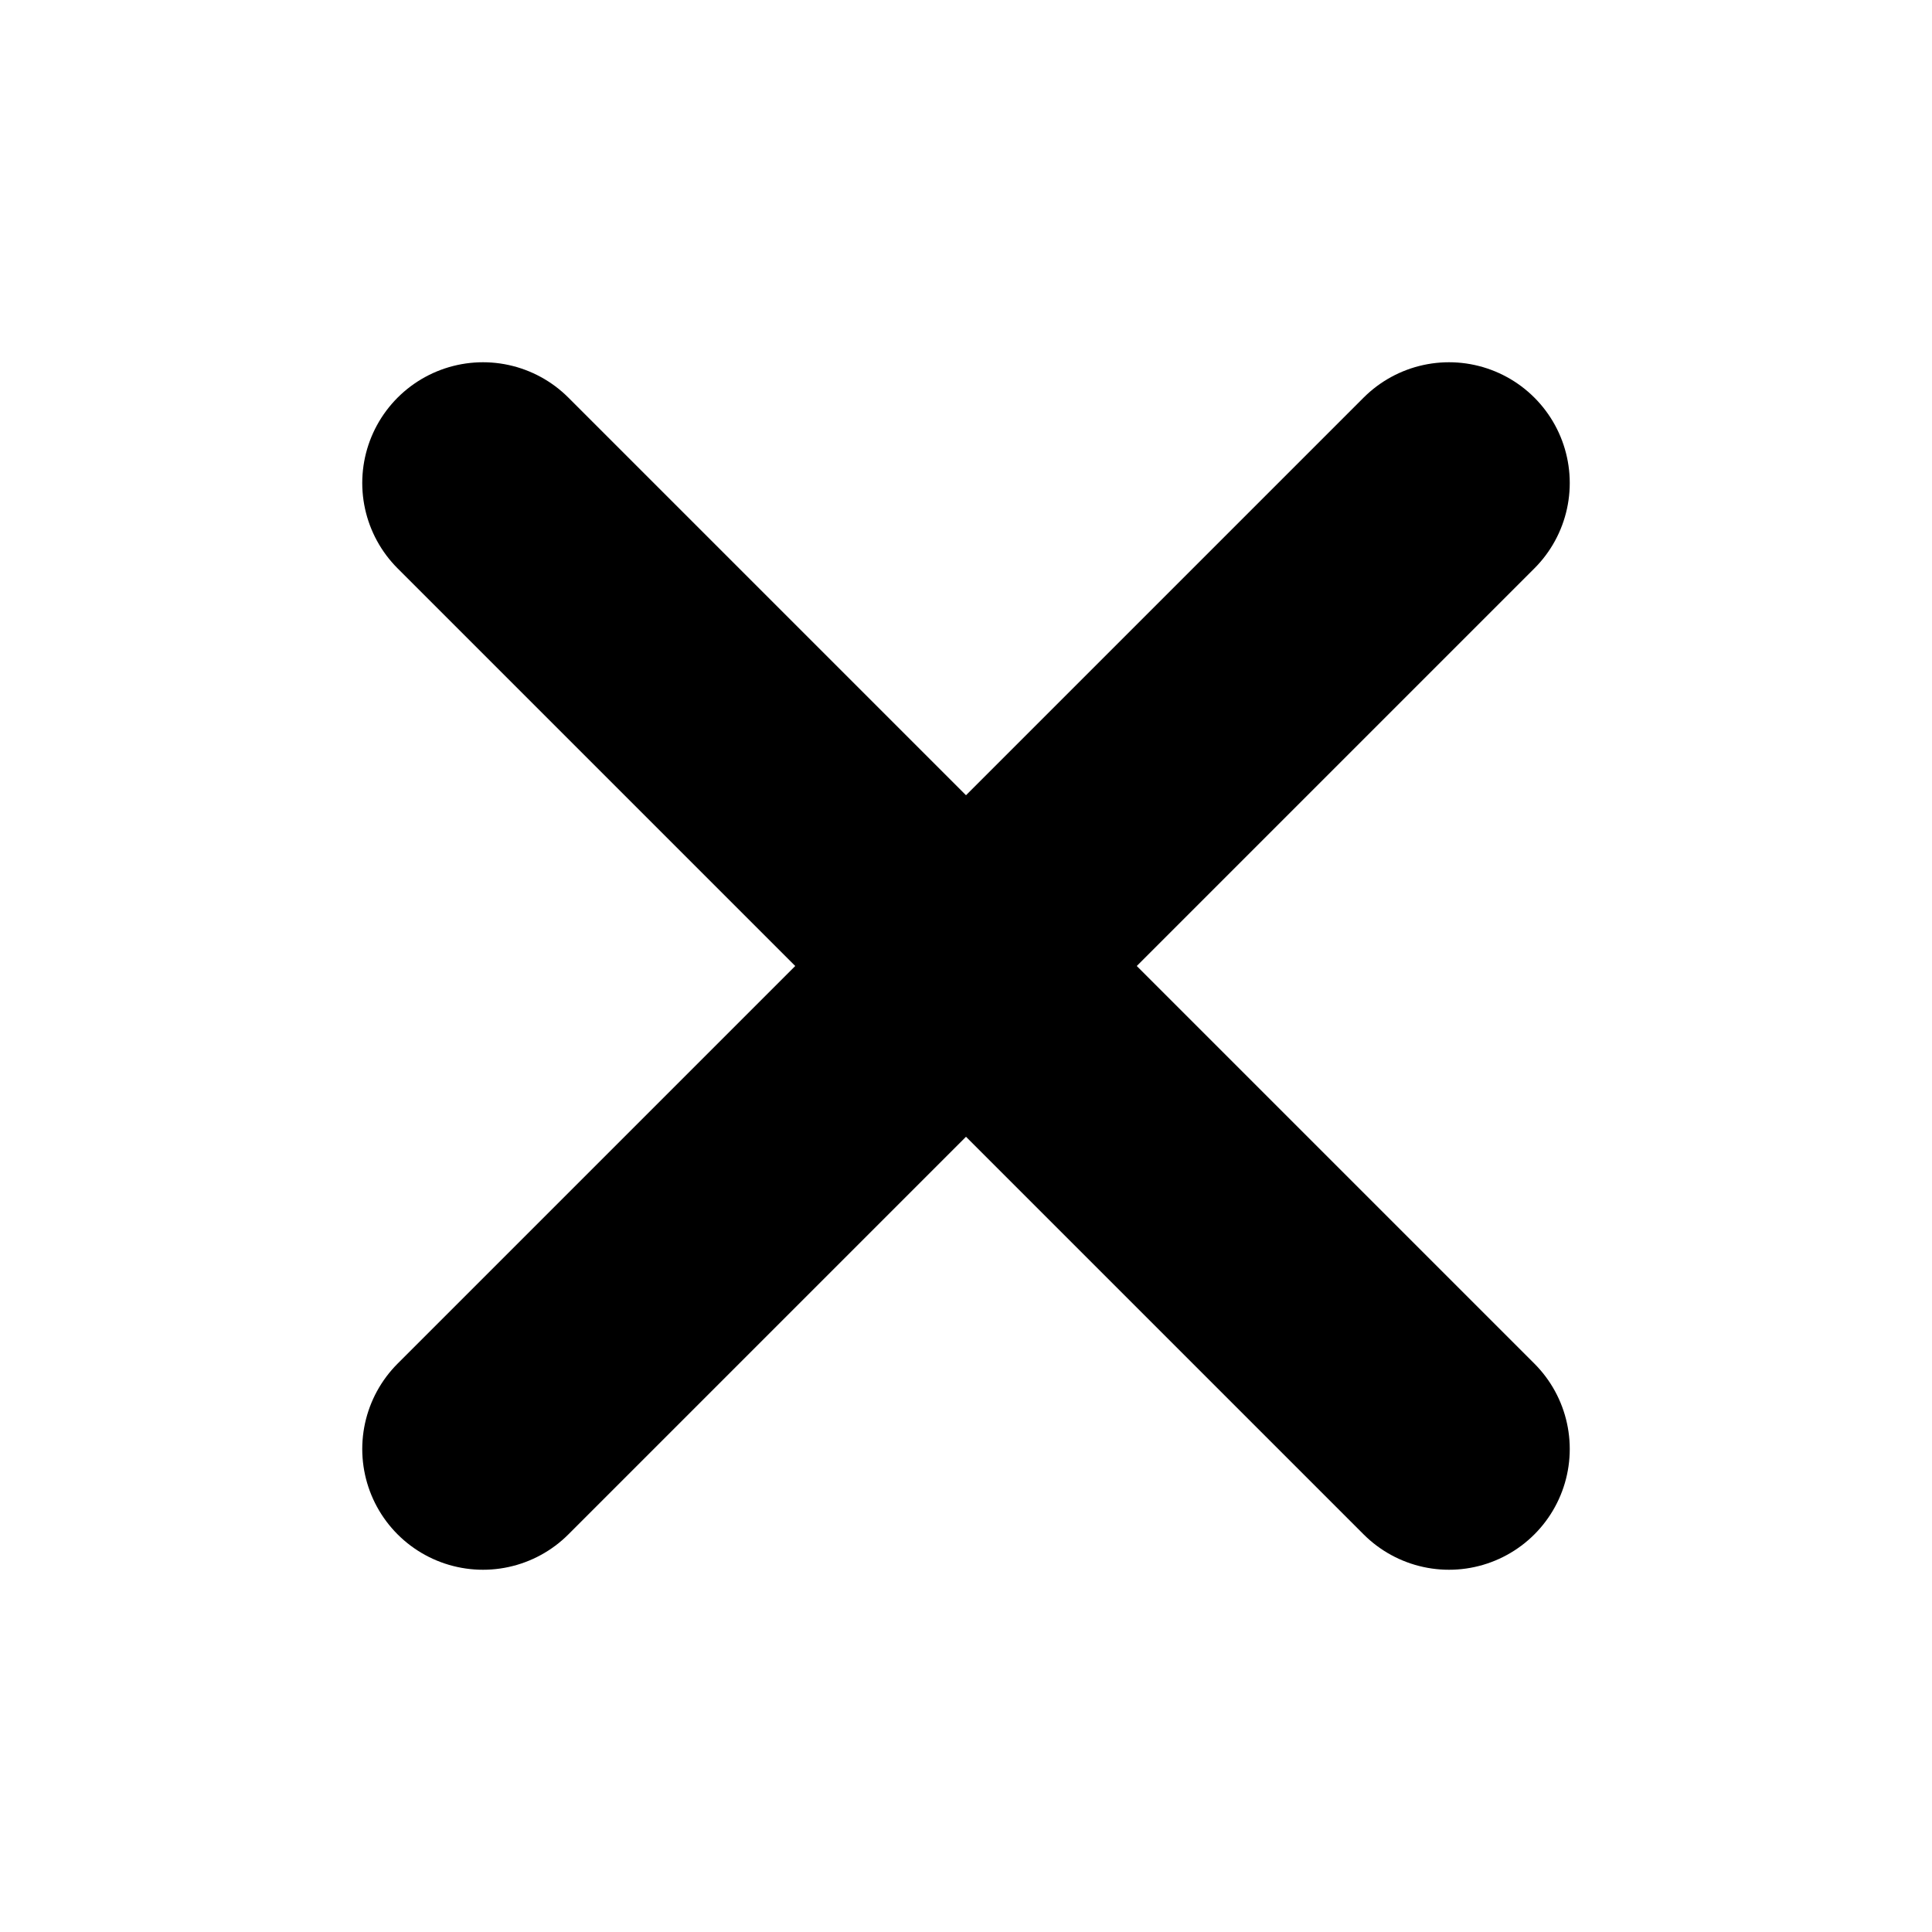
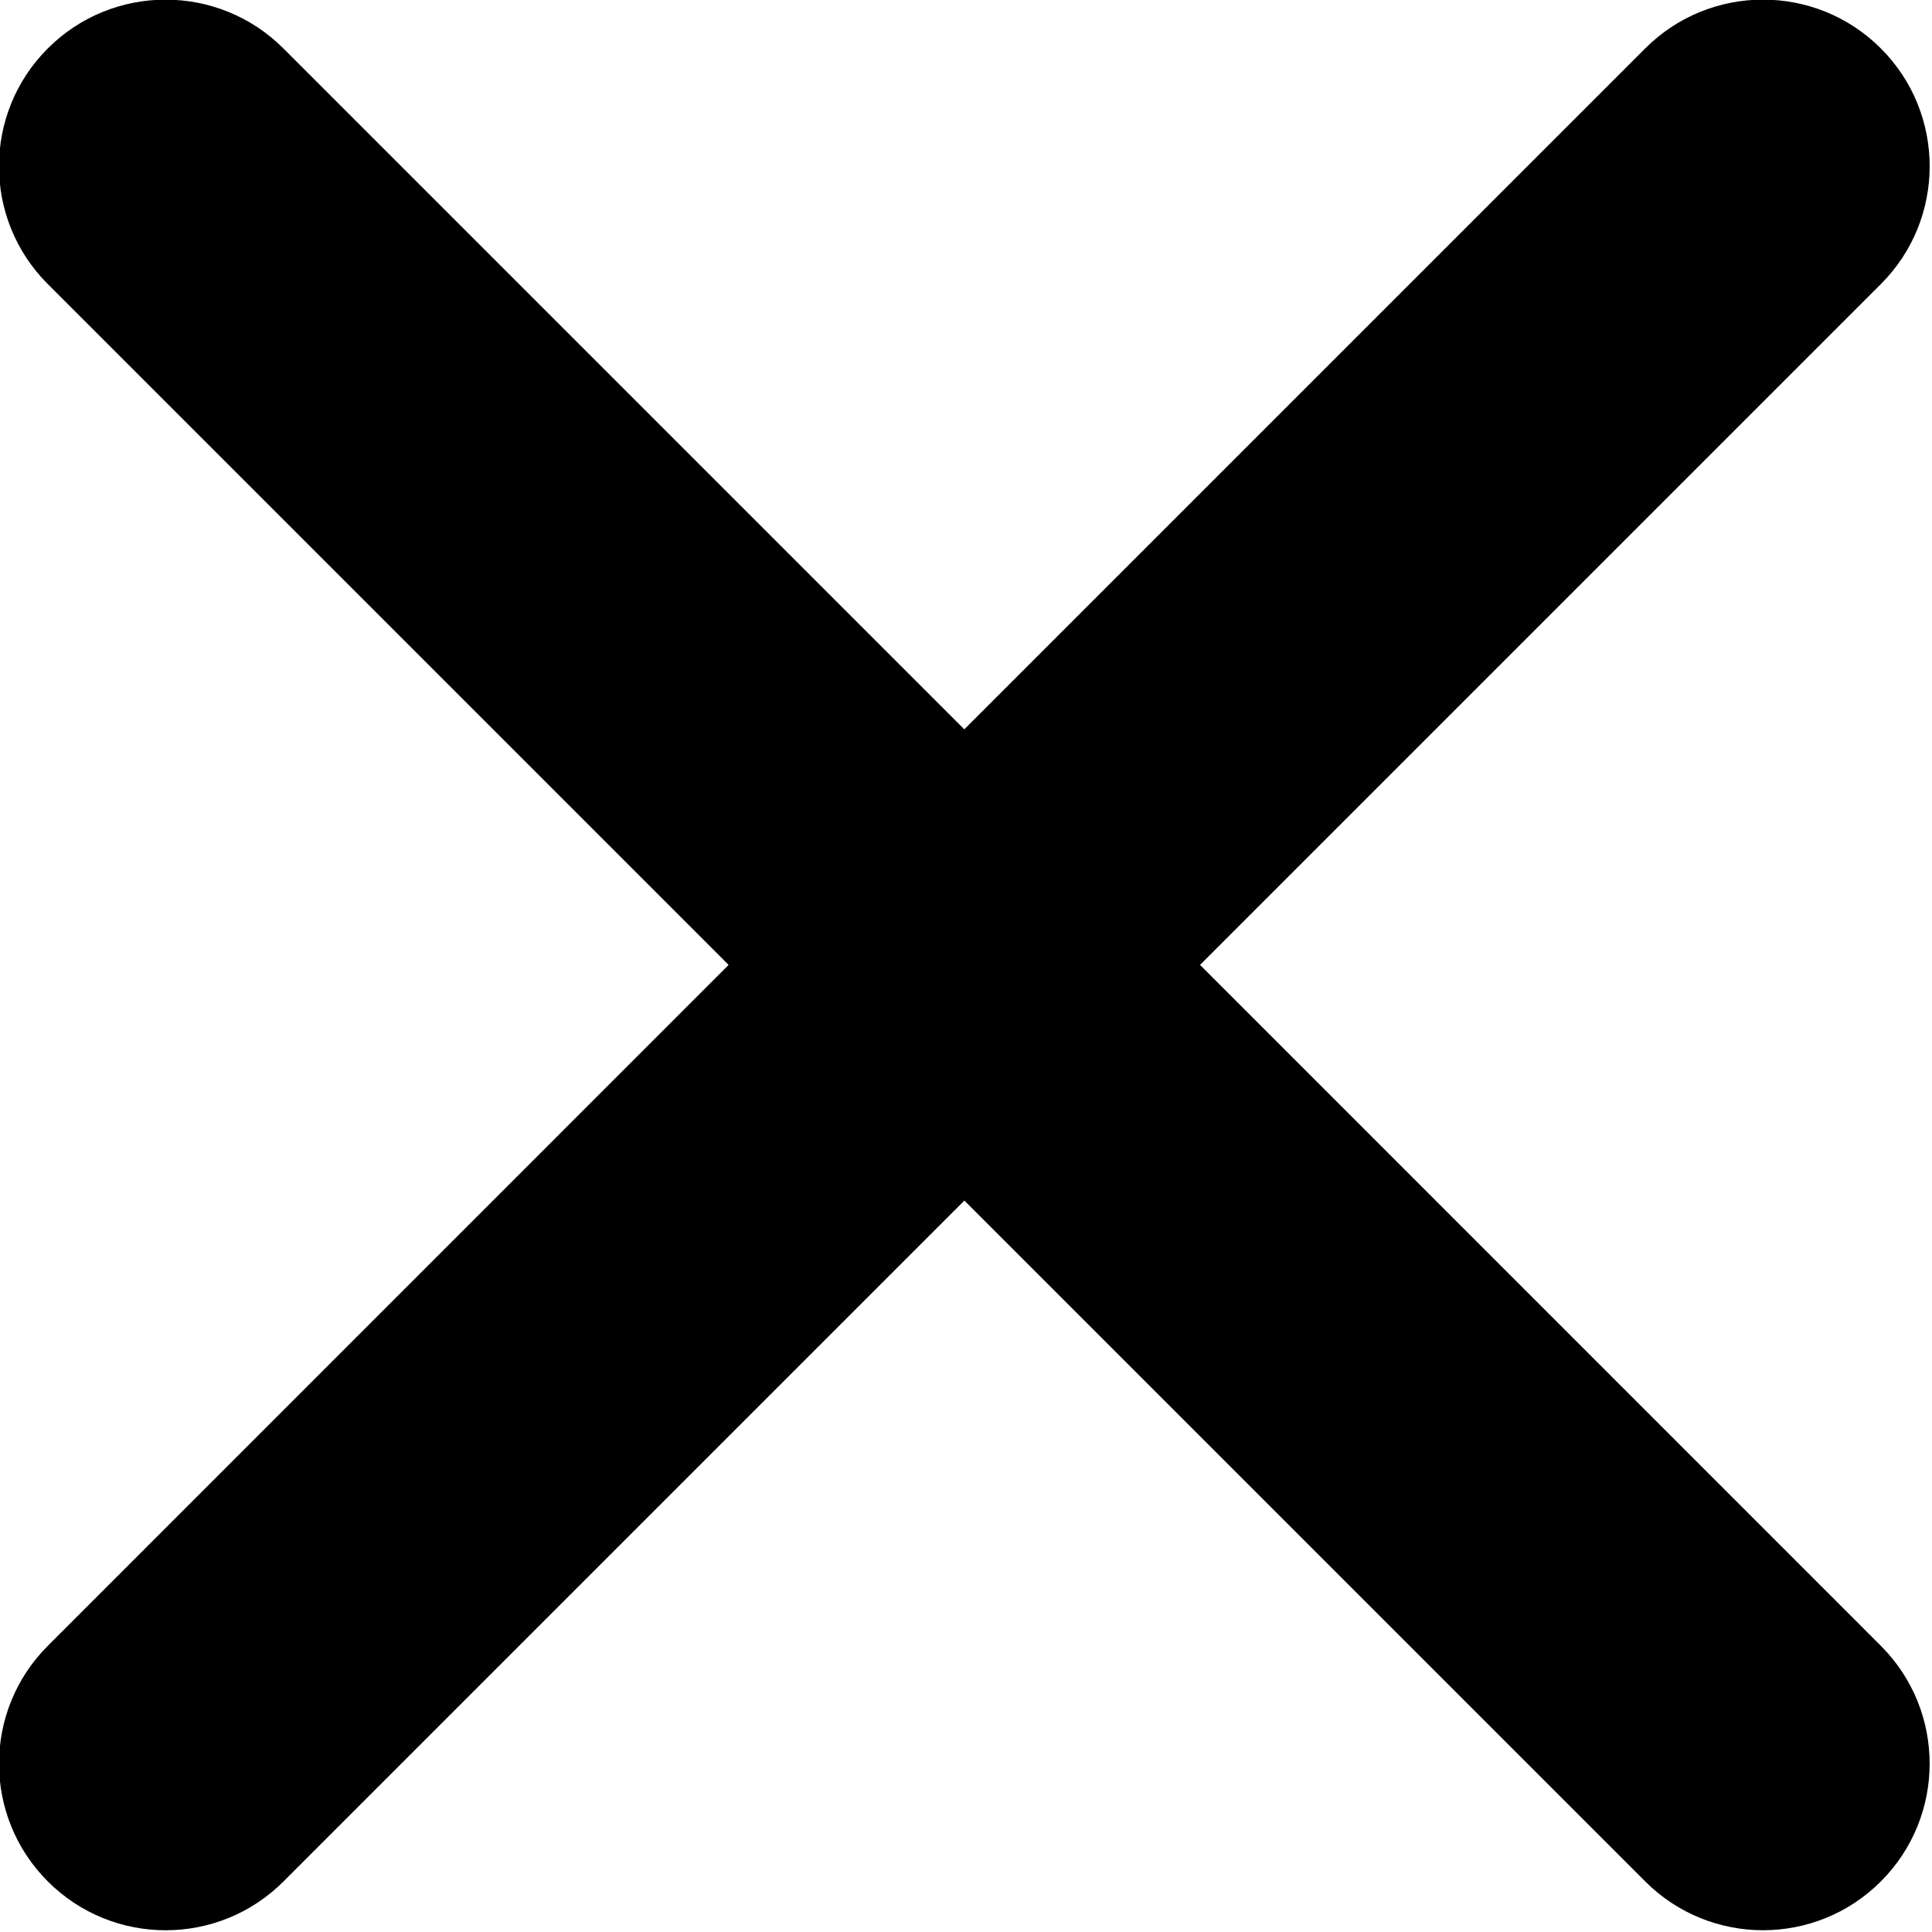
- <svg width="16" height="16" viewBox="0 0 24 24" fill="none" stroke="currentColor" stroke-width="3" stroke-linecap="round" stroke-linejoin="round">
-   <line x1="18" y1="6" x2="6" y2="18" />
-   <line x1="6" y1="6" x2="18" y2="18" />
+ <svg xmlns="http://www.w3.org/2000/svg" t="1758873592219" class="icon" viewBox="0 0 1024 1024" version="1.1" p-id="4760">
+   <path d="M636.043 511.429l360.875-360.875A88.308 88.308 0 0 0 871.967 25.69l-360.875 360.875L150.217 25.69A88.308 88.308 0 0 0 25.309 150.555l360.875 360.875-360.831 360.875a88.308 88.308 0 0 0 124.908 124.908l360.875-360.875 360.875 360.875a88.308 88.308 0 0 0 124.865-124.908z" fill="currentColor" p-id="4761" />
</svg>
